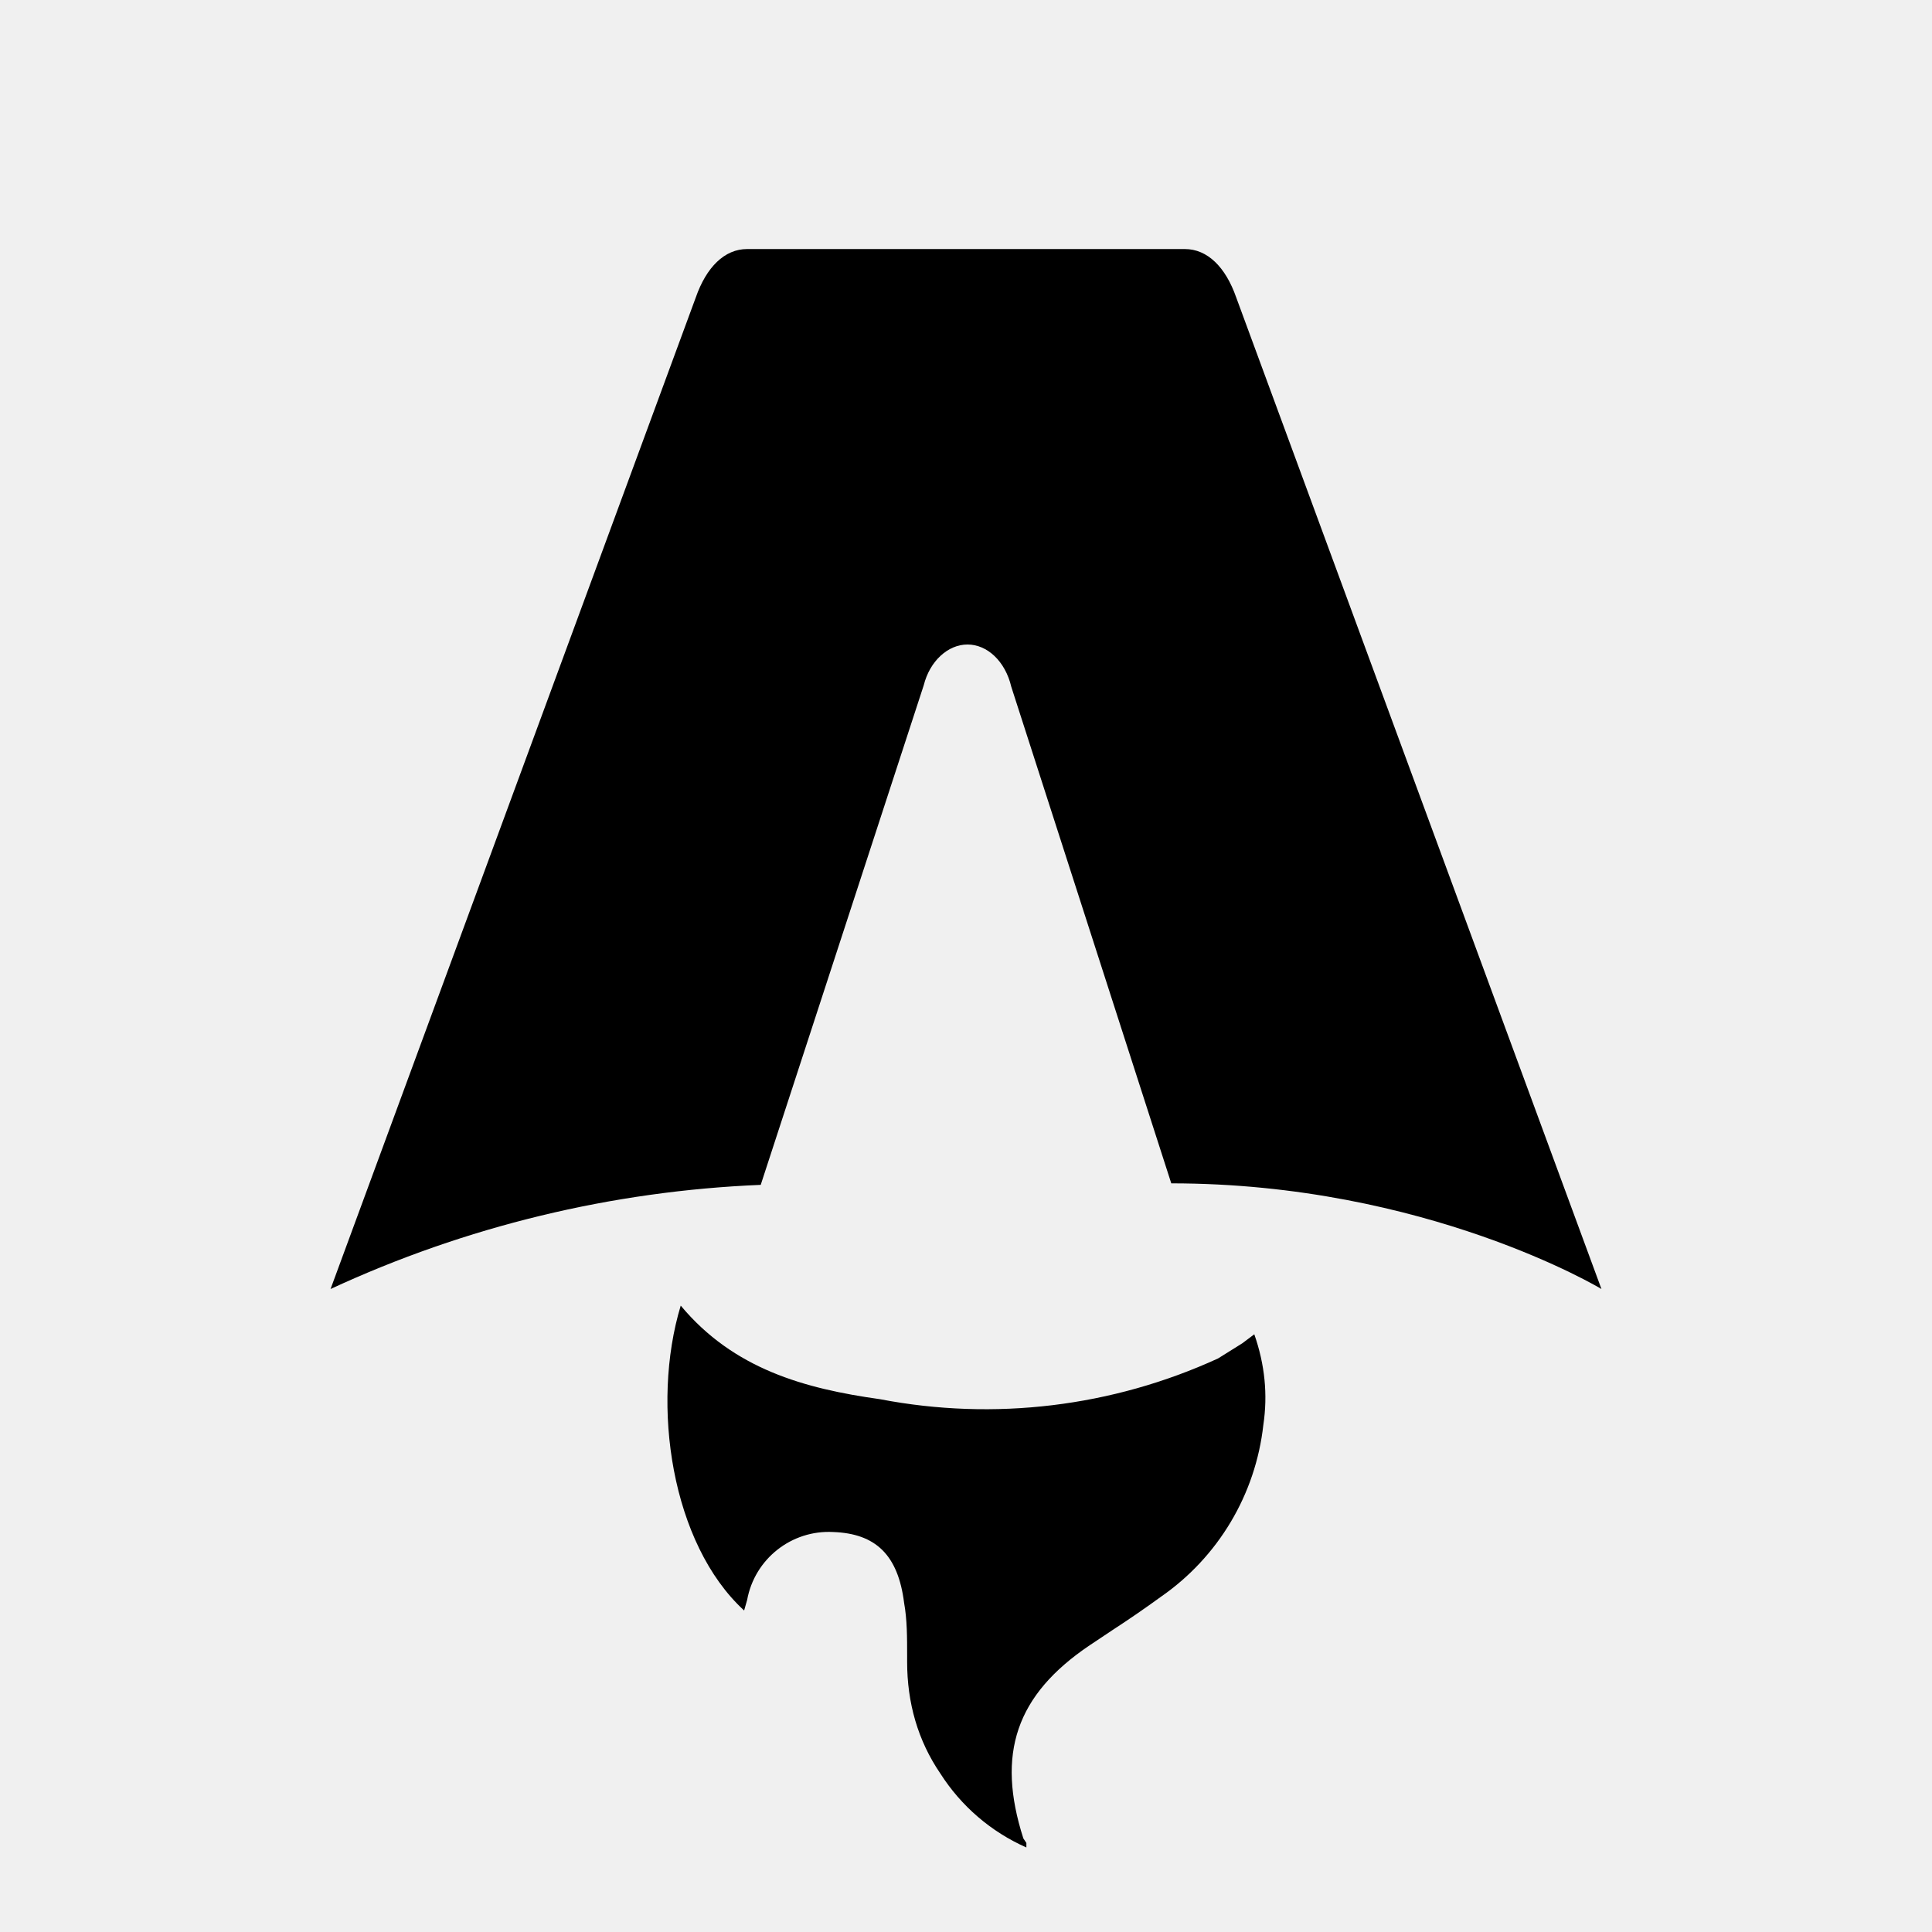
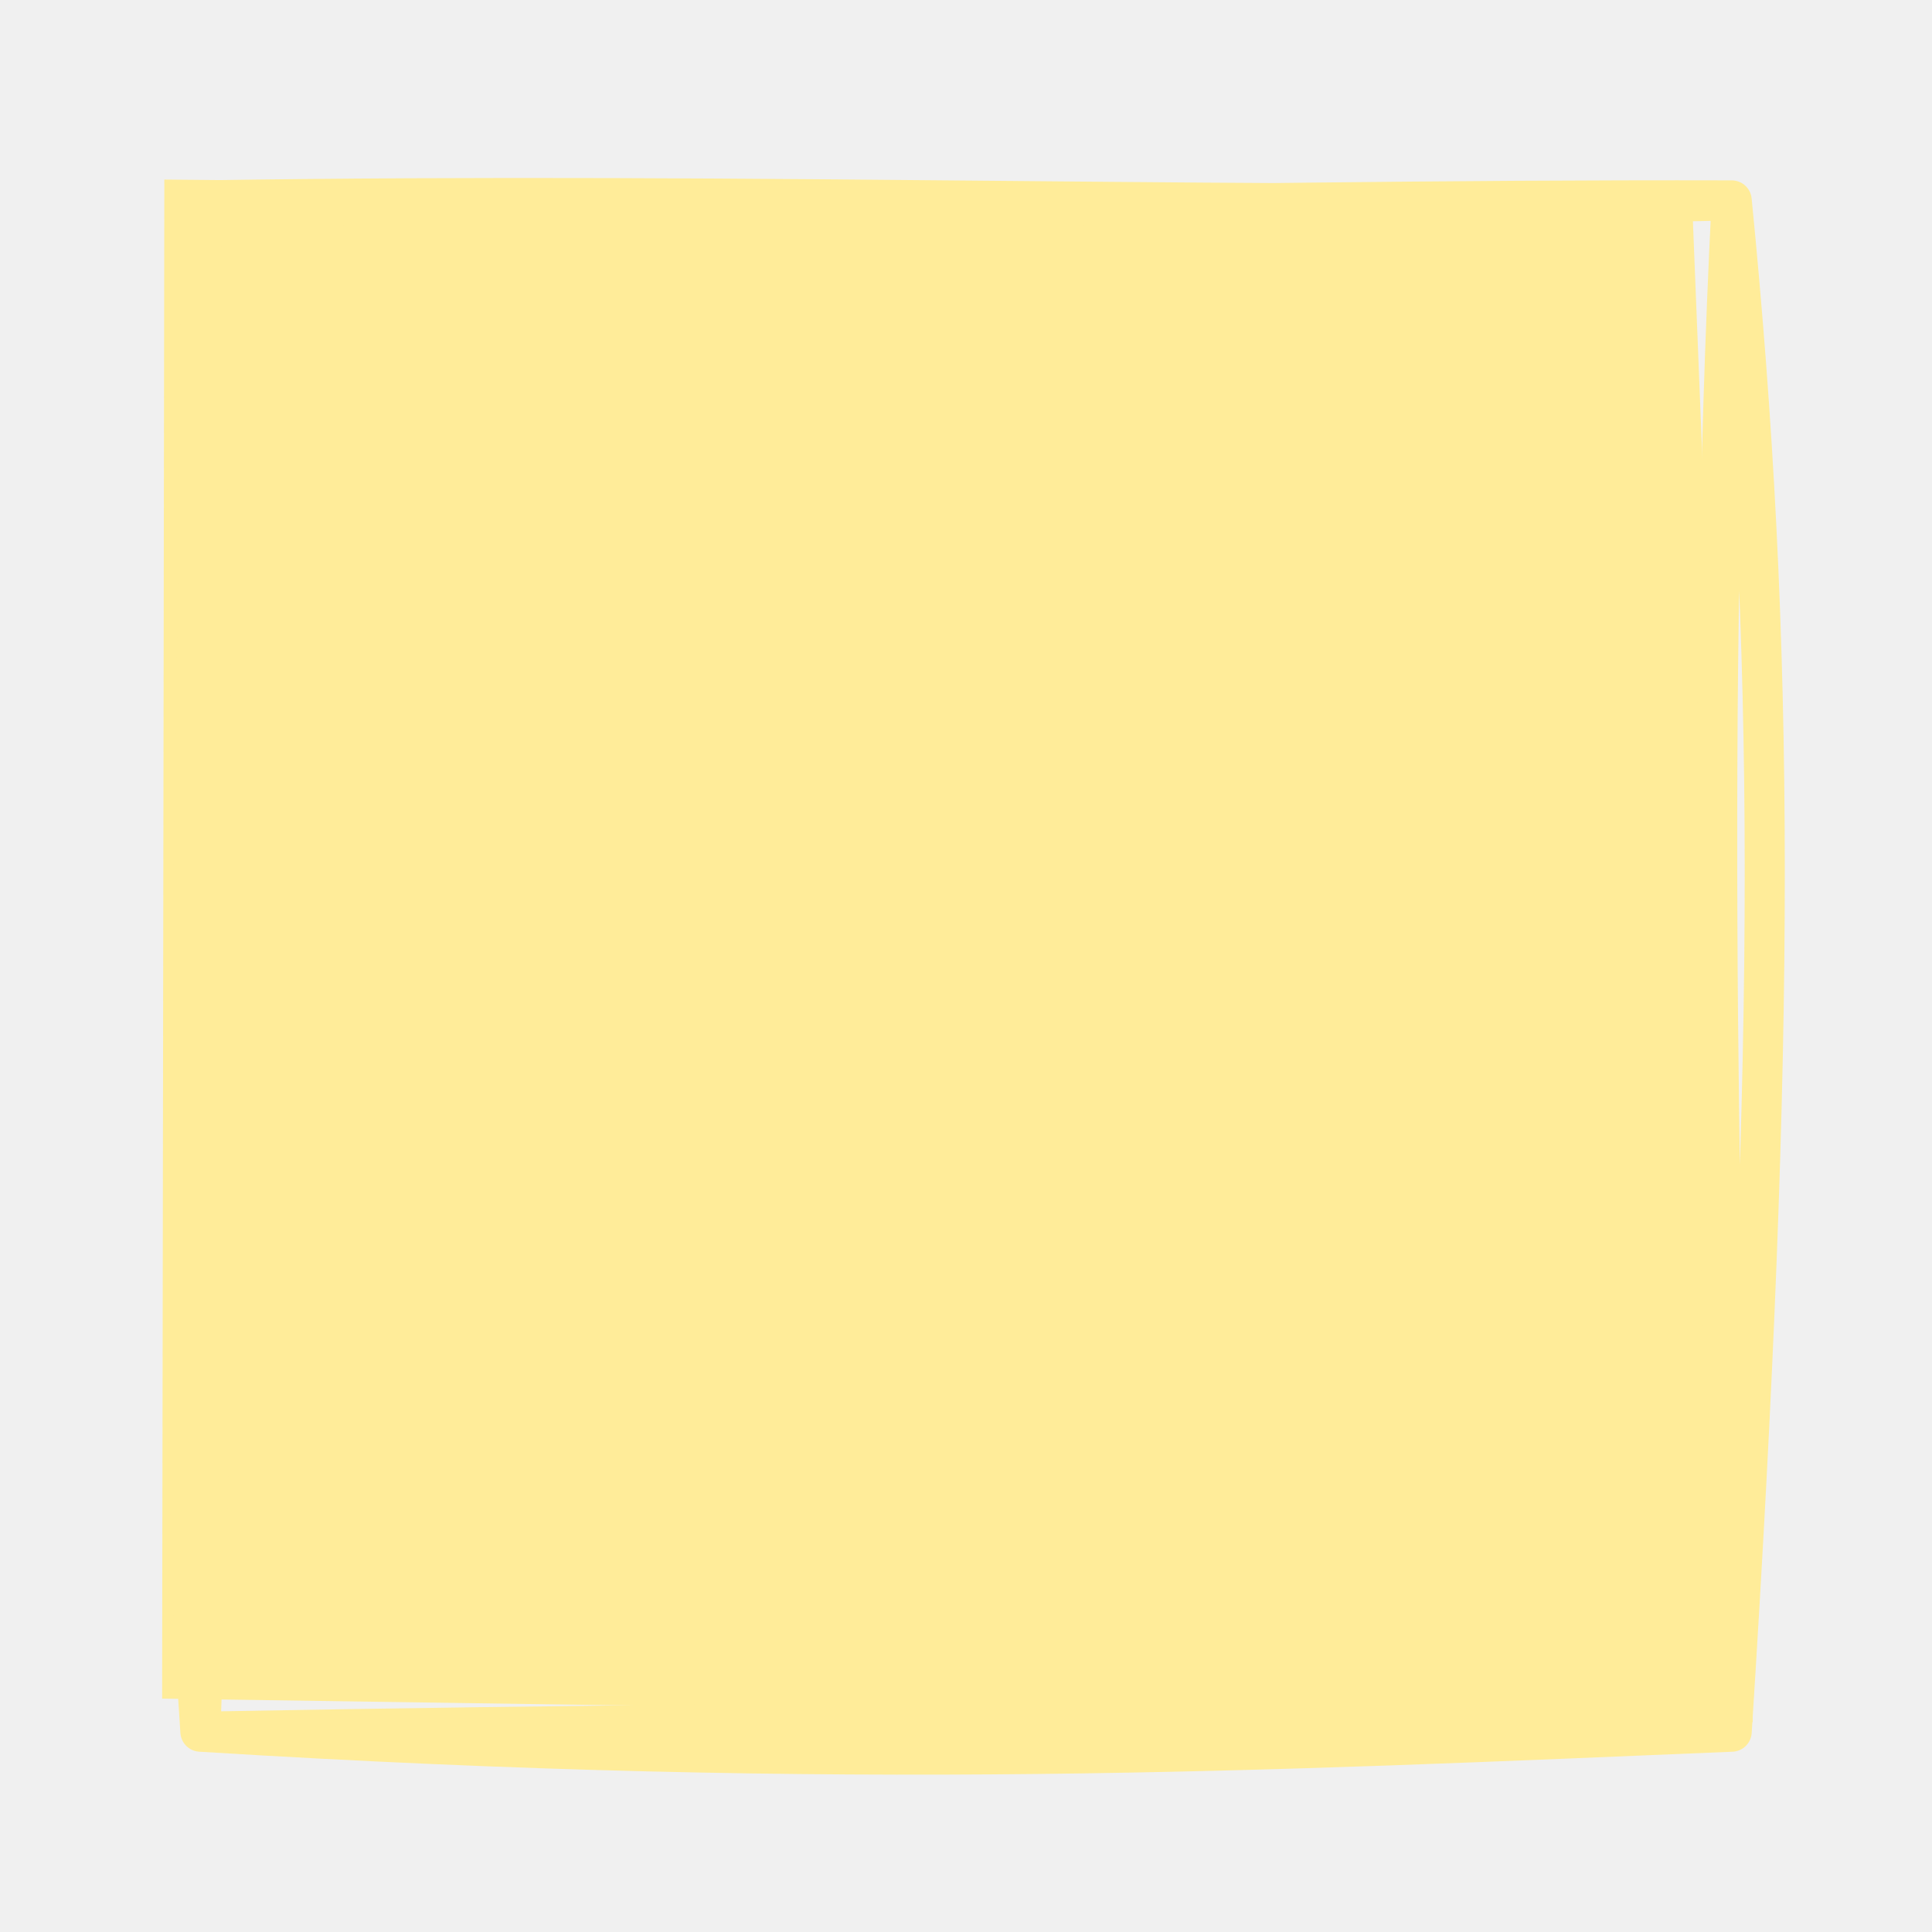
- <svg xmlns="http://www.w3.org/2000/svg" fill="none" viewBox="0 0 128 128">
-   <path d="M50.4 78.5a75.1 75.1 0 0 0-28.5 6.9l24.2-65.7c.7-2 1.9-3.2 3.4-3.2h29c1.5 0 2.7 1.2 3.4 3.2l24.2 65.7s-11.6-7-28.5-7L67 45.5c-.4-1.7-1.6-2.8-2.9-2.8-1.3 0-2.5 1.1-2.9 2.7L50.4 78.5Zm-1.1 28.2Zm-4.2-20.2c-2 6.6-.6 15.8 4.2 20.2a17.5 17.5 0 0 1 .2-.7 5.5 5.5 0 0 1 5.7-4.5c2.8.1 4.3 1.5 4.7 4.7.2 1.1.2 2.3.2 3.5v.4c0 2.7.7 5.2 2.2 7.4a13 13 0 0 0 5.7 4.9v-.3l-.2-.3c-1.8-5.6-.5-9.5 4.4-12.8l1.5-1a73 73 0 0 0 3.2-2.2 16 16 0 0 0 6.8-11.4c.3-2 .1-4-.6-6l-.8.6-1.6 1a37 37 0 0 1-22.4 2.7c-5-.7-9.7-2-13.2-6.2Z" />
-   <style>
-         path { fill: #000; }
-         @media (prefers-color-scheme: dark) {
-             path { fill: #FFF; }
-         }
-     </style>
+ <svg xmlns="http://www.w3.org/2000/svg" version="1.1" viewBox="0 0 96.405 96.405" width="96.405" height="96.405">
+   <defs>
+     <style class="style-fonts">
+       </style>
+   </defs>
+   <g stroke-linecap="round" transform="translate(10 10) rotate(0 38.20261 38.20261)">
+     <path d="M-1.8 -1.04 L74.42 -0.33 L77.46 75.93 L-1.91 74.76" stroke="none" stroke-width="0" fill="#ffec99" />
+     <path d="M0 0 C22.52 1.02, 47.12 -0.07, 76.41 0 M0 0 C27.99 -0.44, 54.61 0.52, 76.41 0 M76.41 0 C78.59 22.05, 78.63 41.57, 76.41 76.41 M76.41 0 C75.02 27.34, 75.98 56.05, 76.41 76.41 M76.41 76.41 C53.46 77.36, 32.35 78.42, 0 76.41 M76.41 76.41 C57.34 75.98, 40.09 75.69, 0 76.41 M0 76.41 C-1.46 55.35, 0.05 34.1, 0 0 M0 76.41 C0.7 56.72, 1.01 37.02, 0 0" stroke="#ffec99" stroke-width="2" fill="none" />
+   </g>
</svg>
